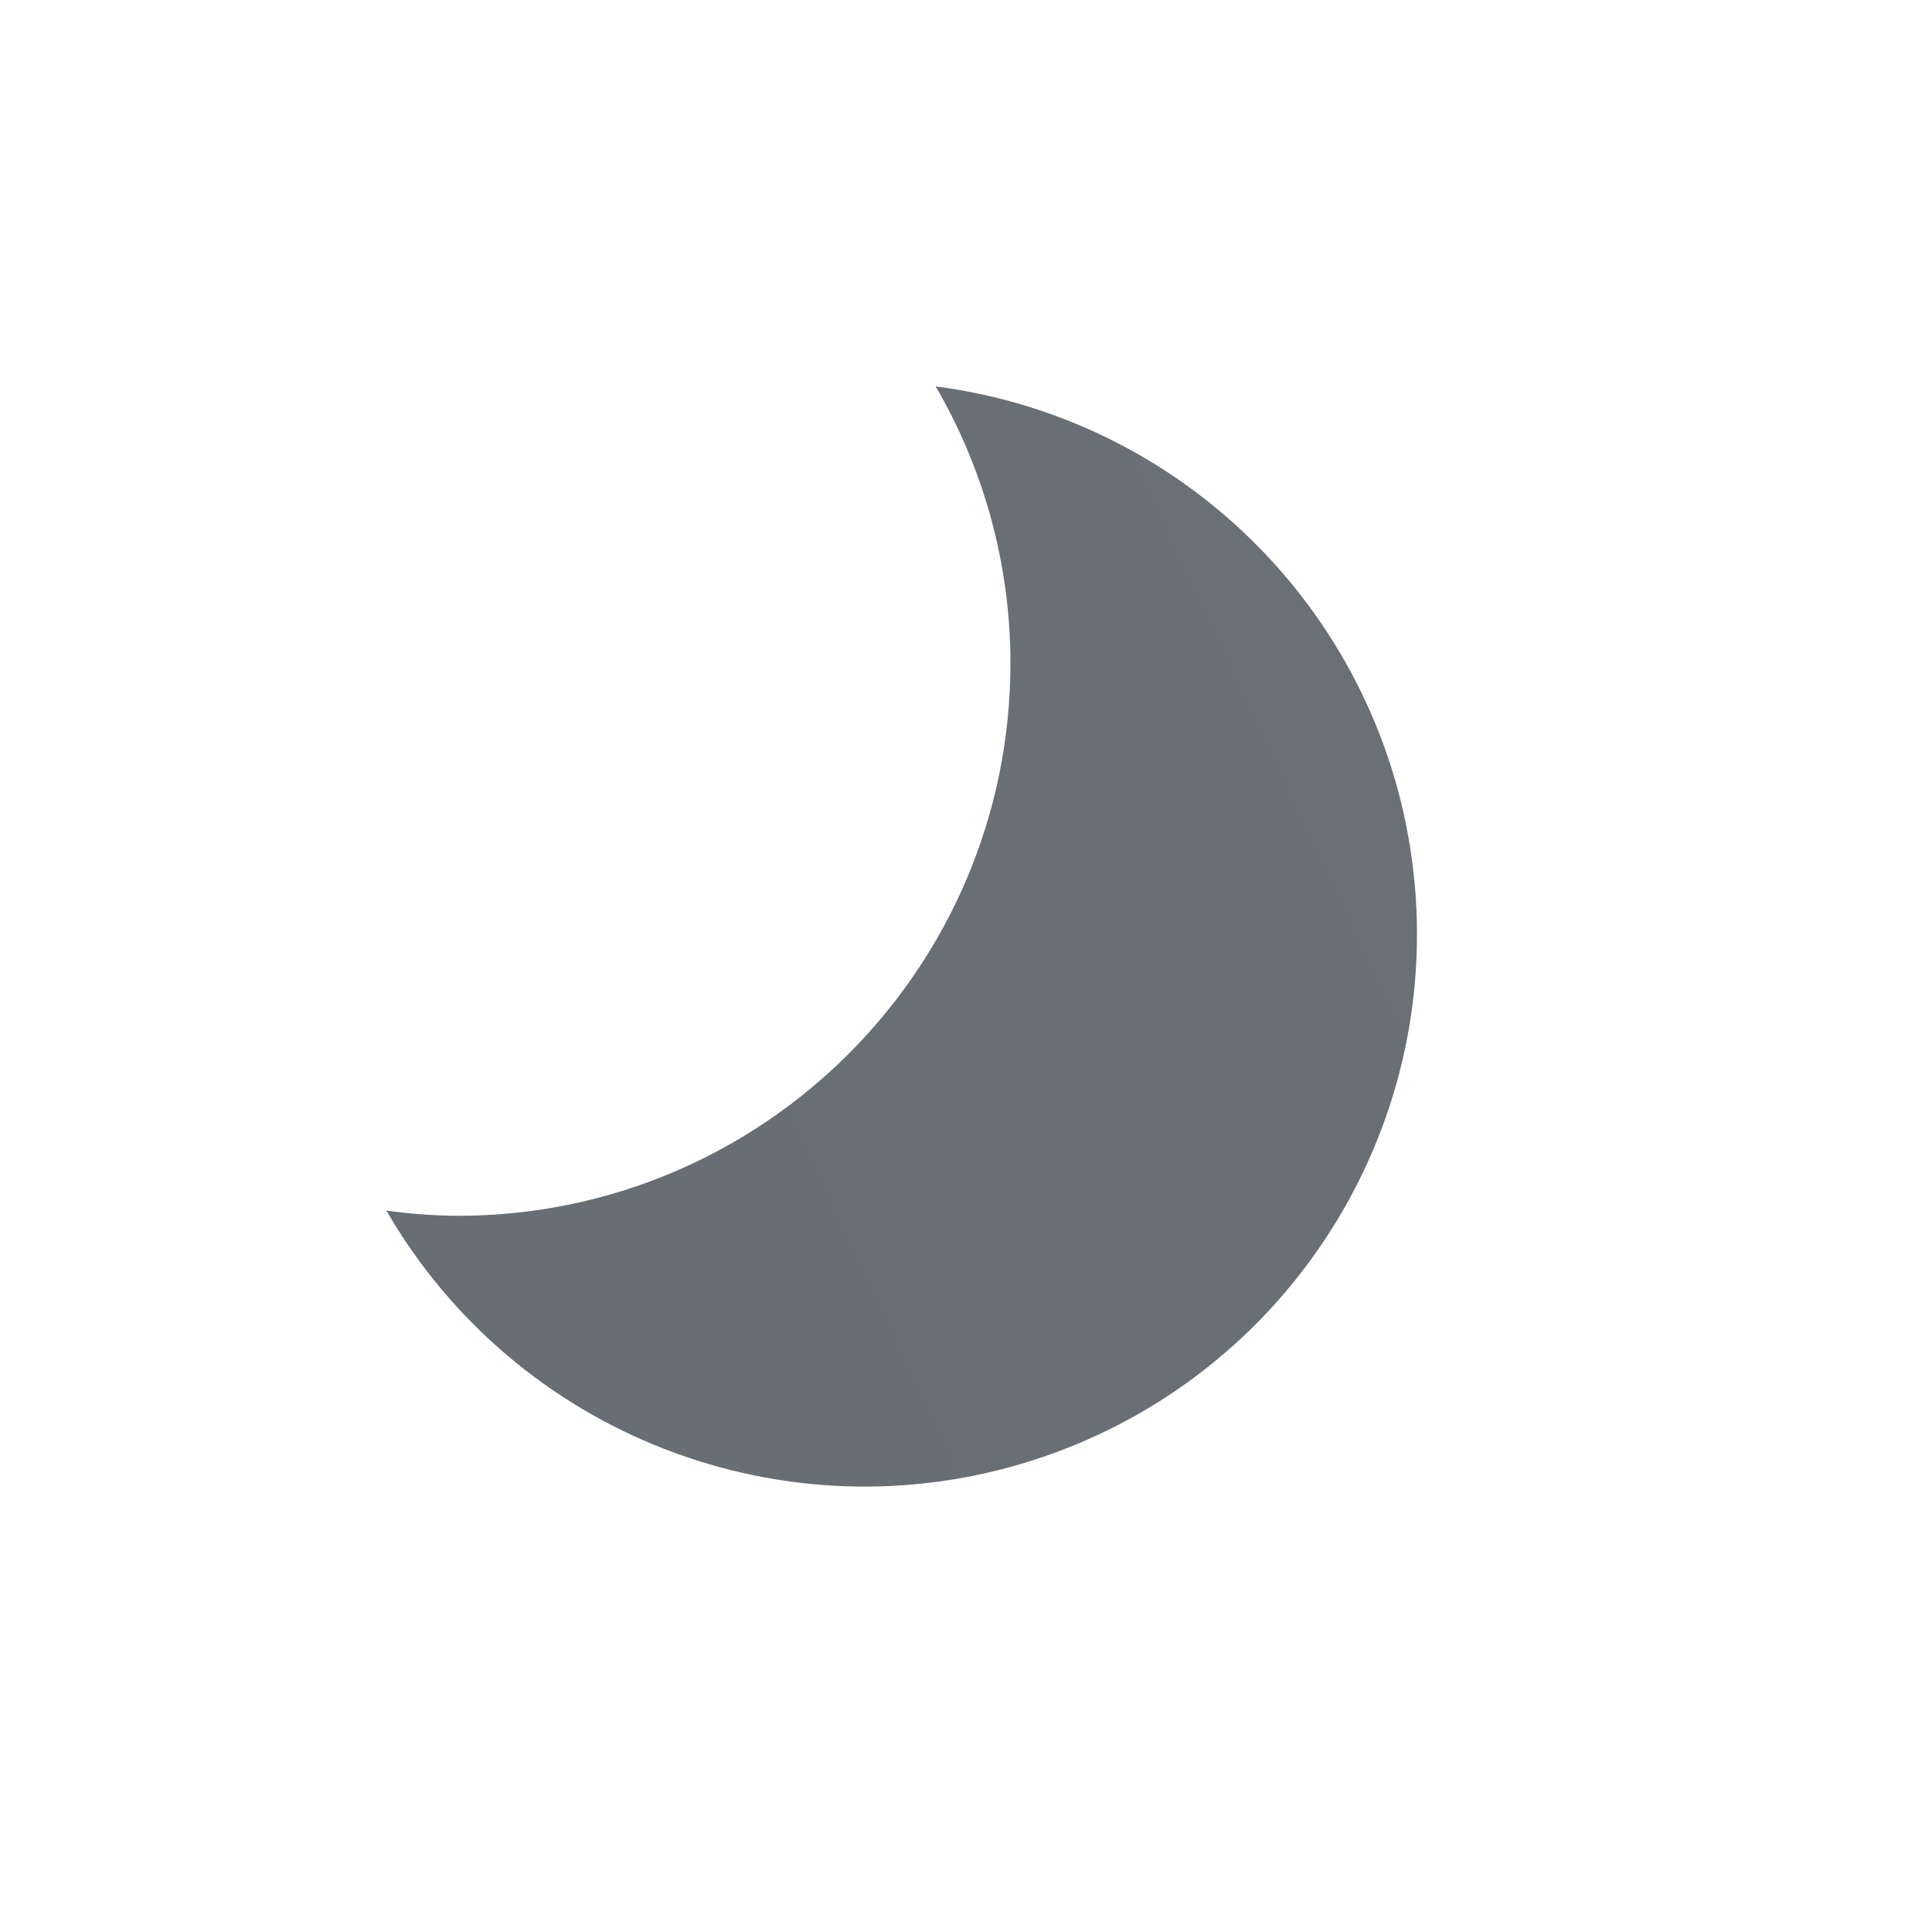
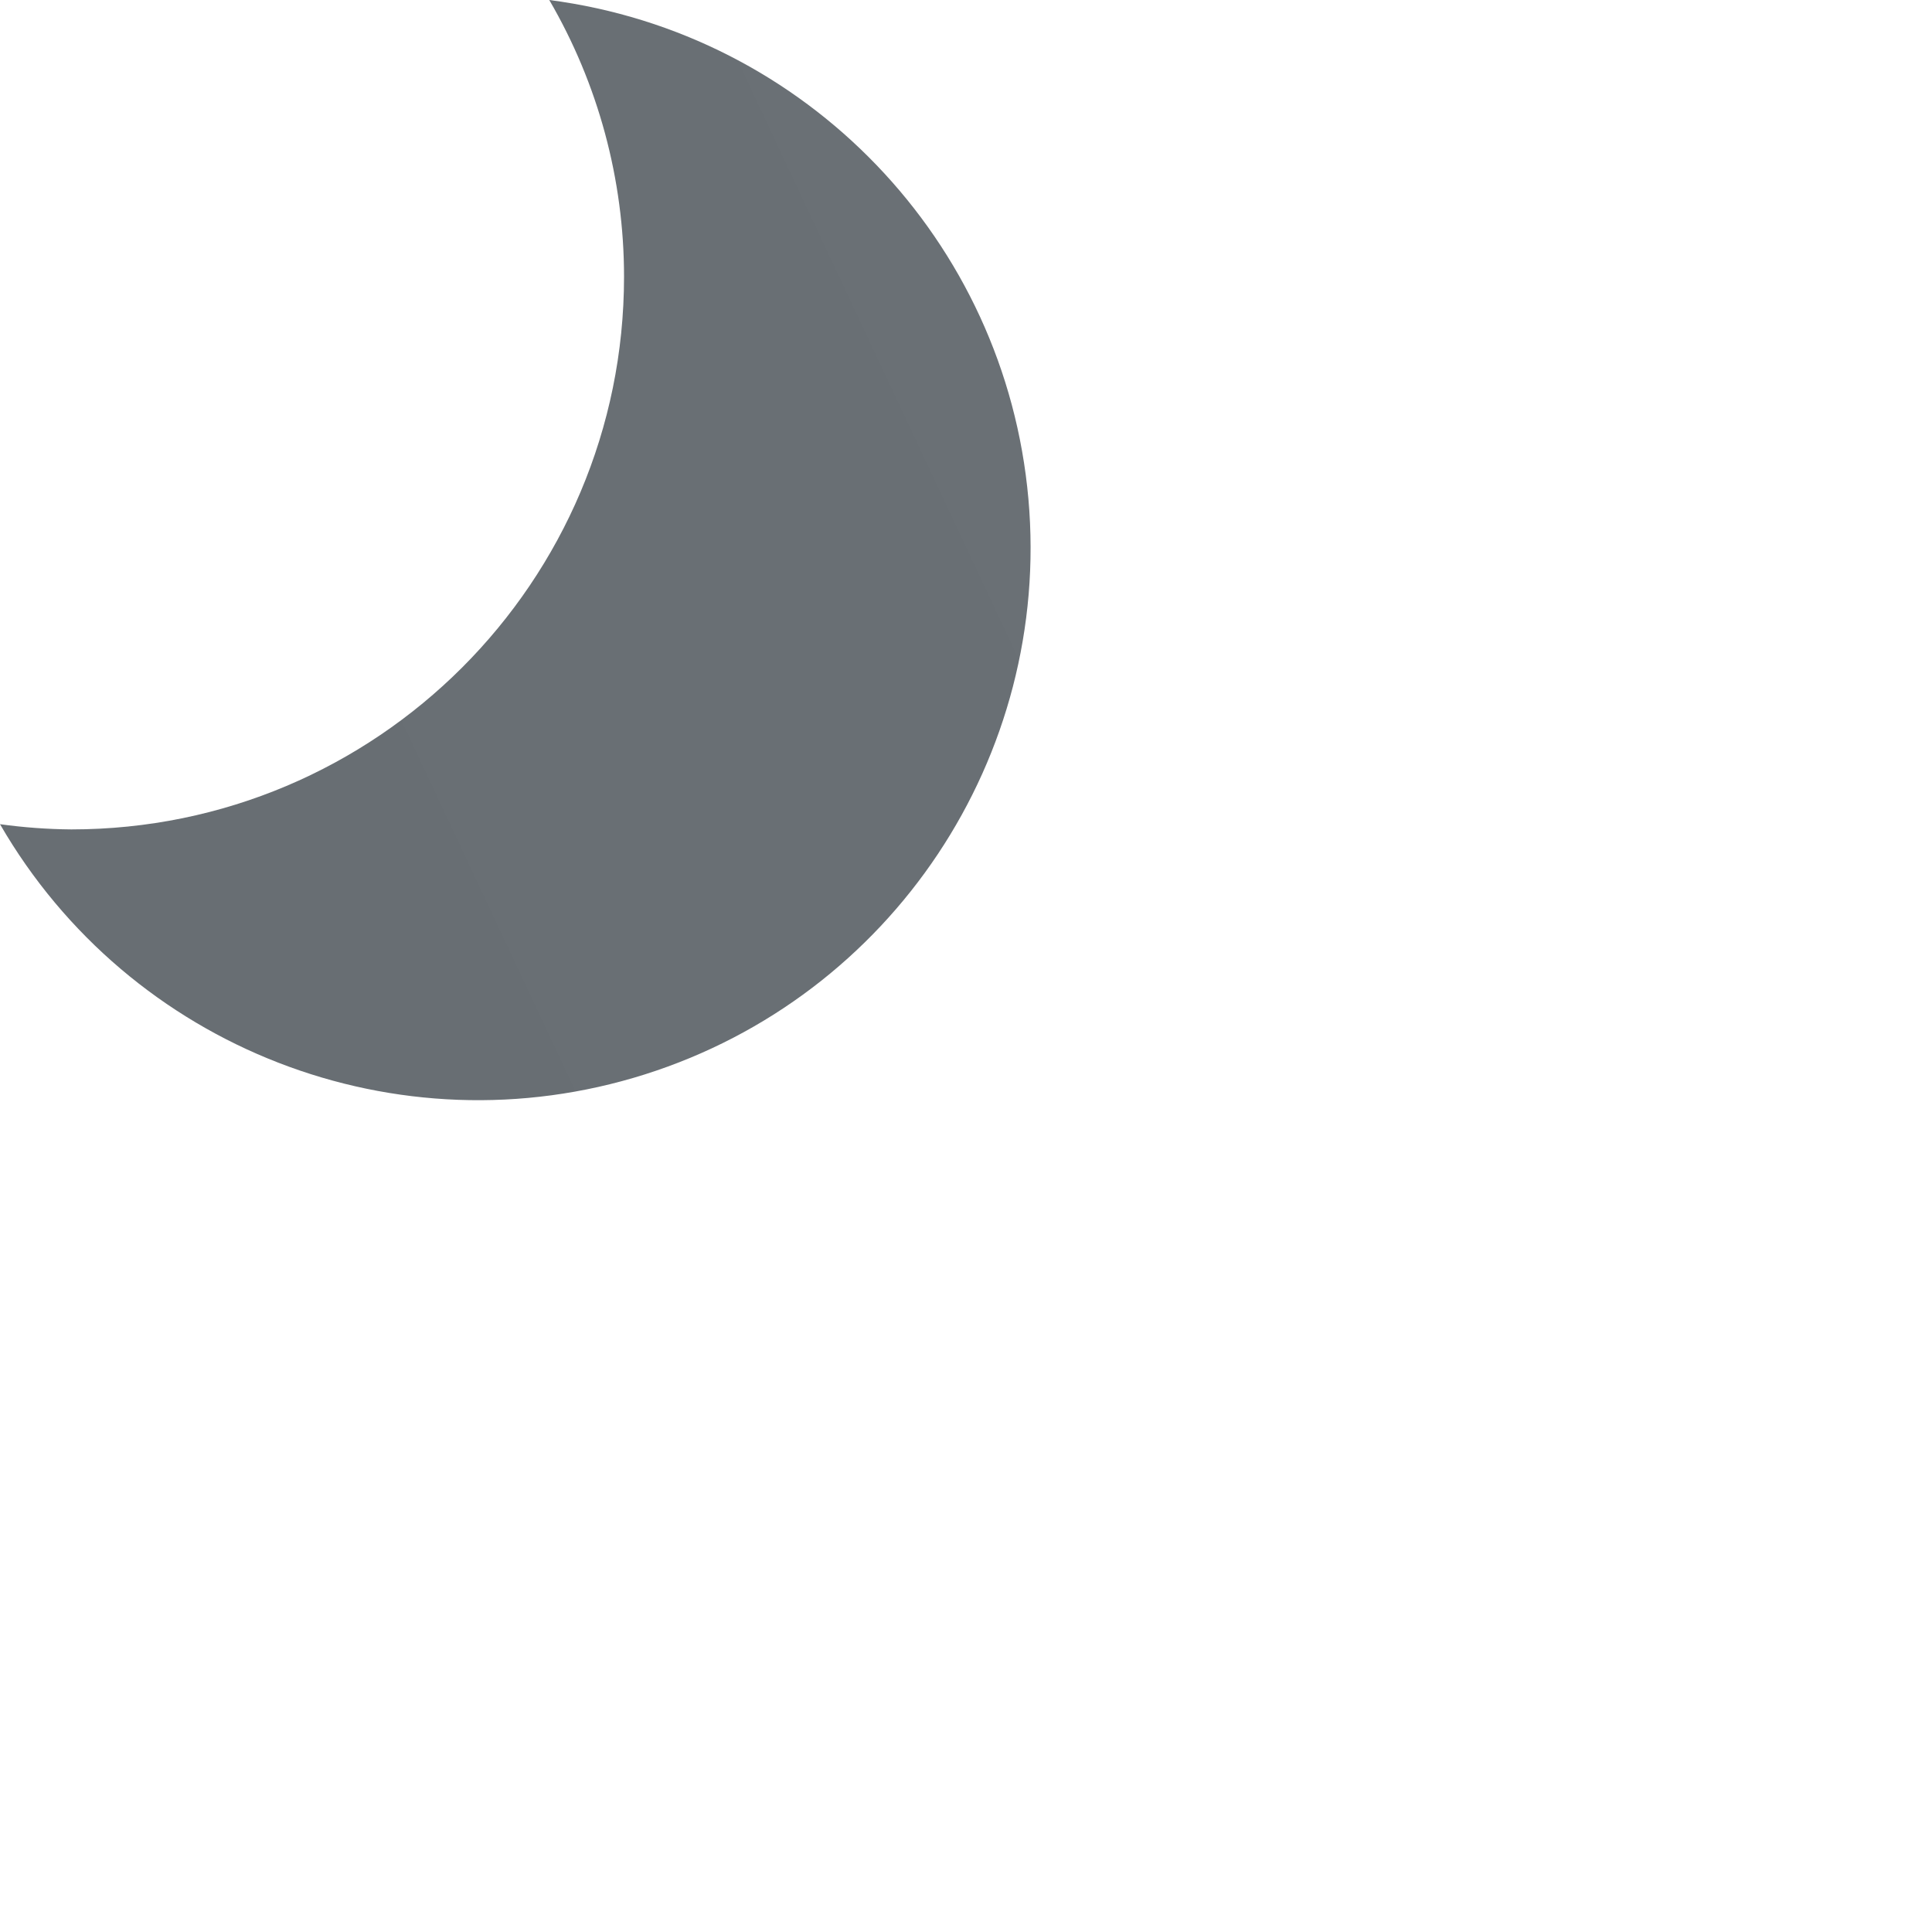
<svg xmlns="http://www.w3.org/2000/svg" x="0" y="0" viewBox="0 0 100 100">
-   <style>
-     .moon {
-       animation: float 4s ease-in-out infinite;
-       transform-origin: center;
-     }
- 
-     @keyframes float {
-       0%,100% {
-         transform: translateY(0px);
-       }
-       50% {
-         transform: translateY(-1.8px);
-       }
-     }
-   </style>
  <defs>
    <linearGradient id="moon-grad" x1="0%" y1="50%" x2="100%" y2="0%">
      <stop offset="0%" stop-color="#686e73" />
      <stop offset="100%" stop-color="#6a7075" />
    </linearGradient>
  </defs>
-   <g transform="translate(20 20)">
+   <g>
    <animateTransform attributeName="transform" type="translate" values="20 20;20 18;20 20" dur="4s" repeatCount="indefinite" />
    <path d="M28.43,0A28.44,28.44,0,0,1,32.3,14.32,28.61,28.61,0,0,1,3.69,42.93,28.71,28.71,0,0,1,0,42.66,28.59,28.59,0,1,0,28.43,0Z" fill="url(#moon-grad)" />
  </g>
</svg>
